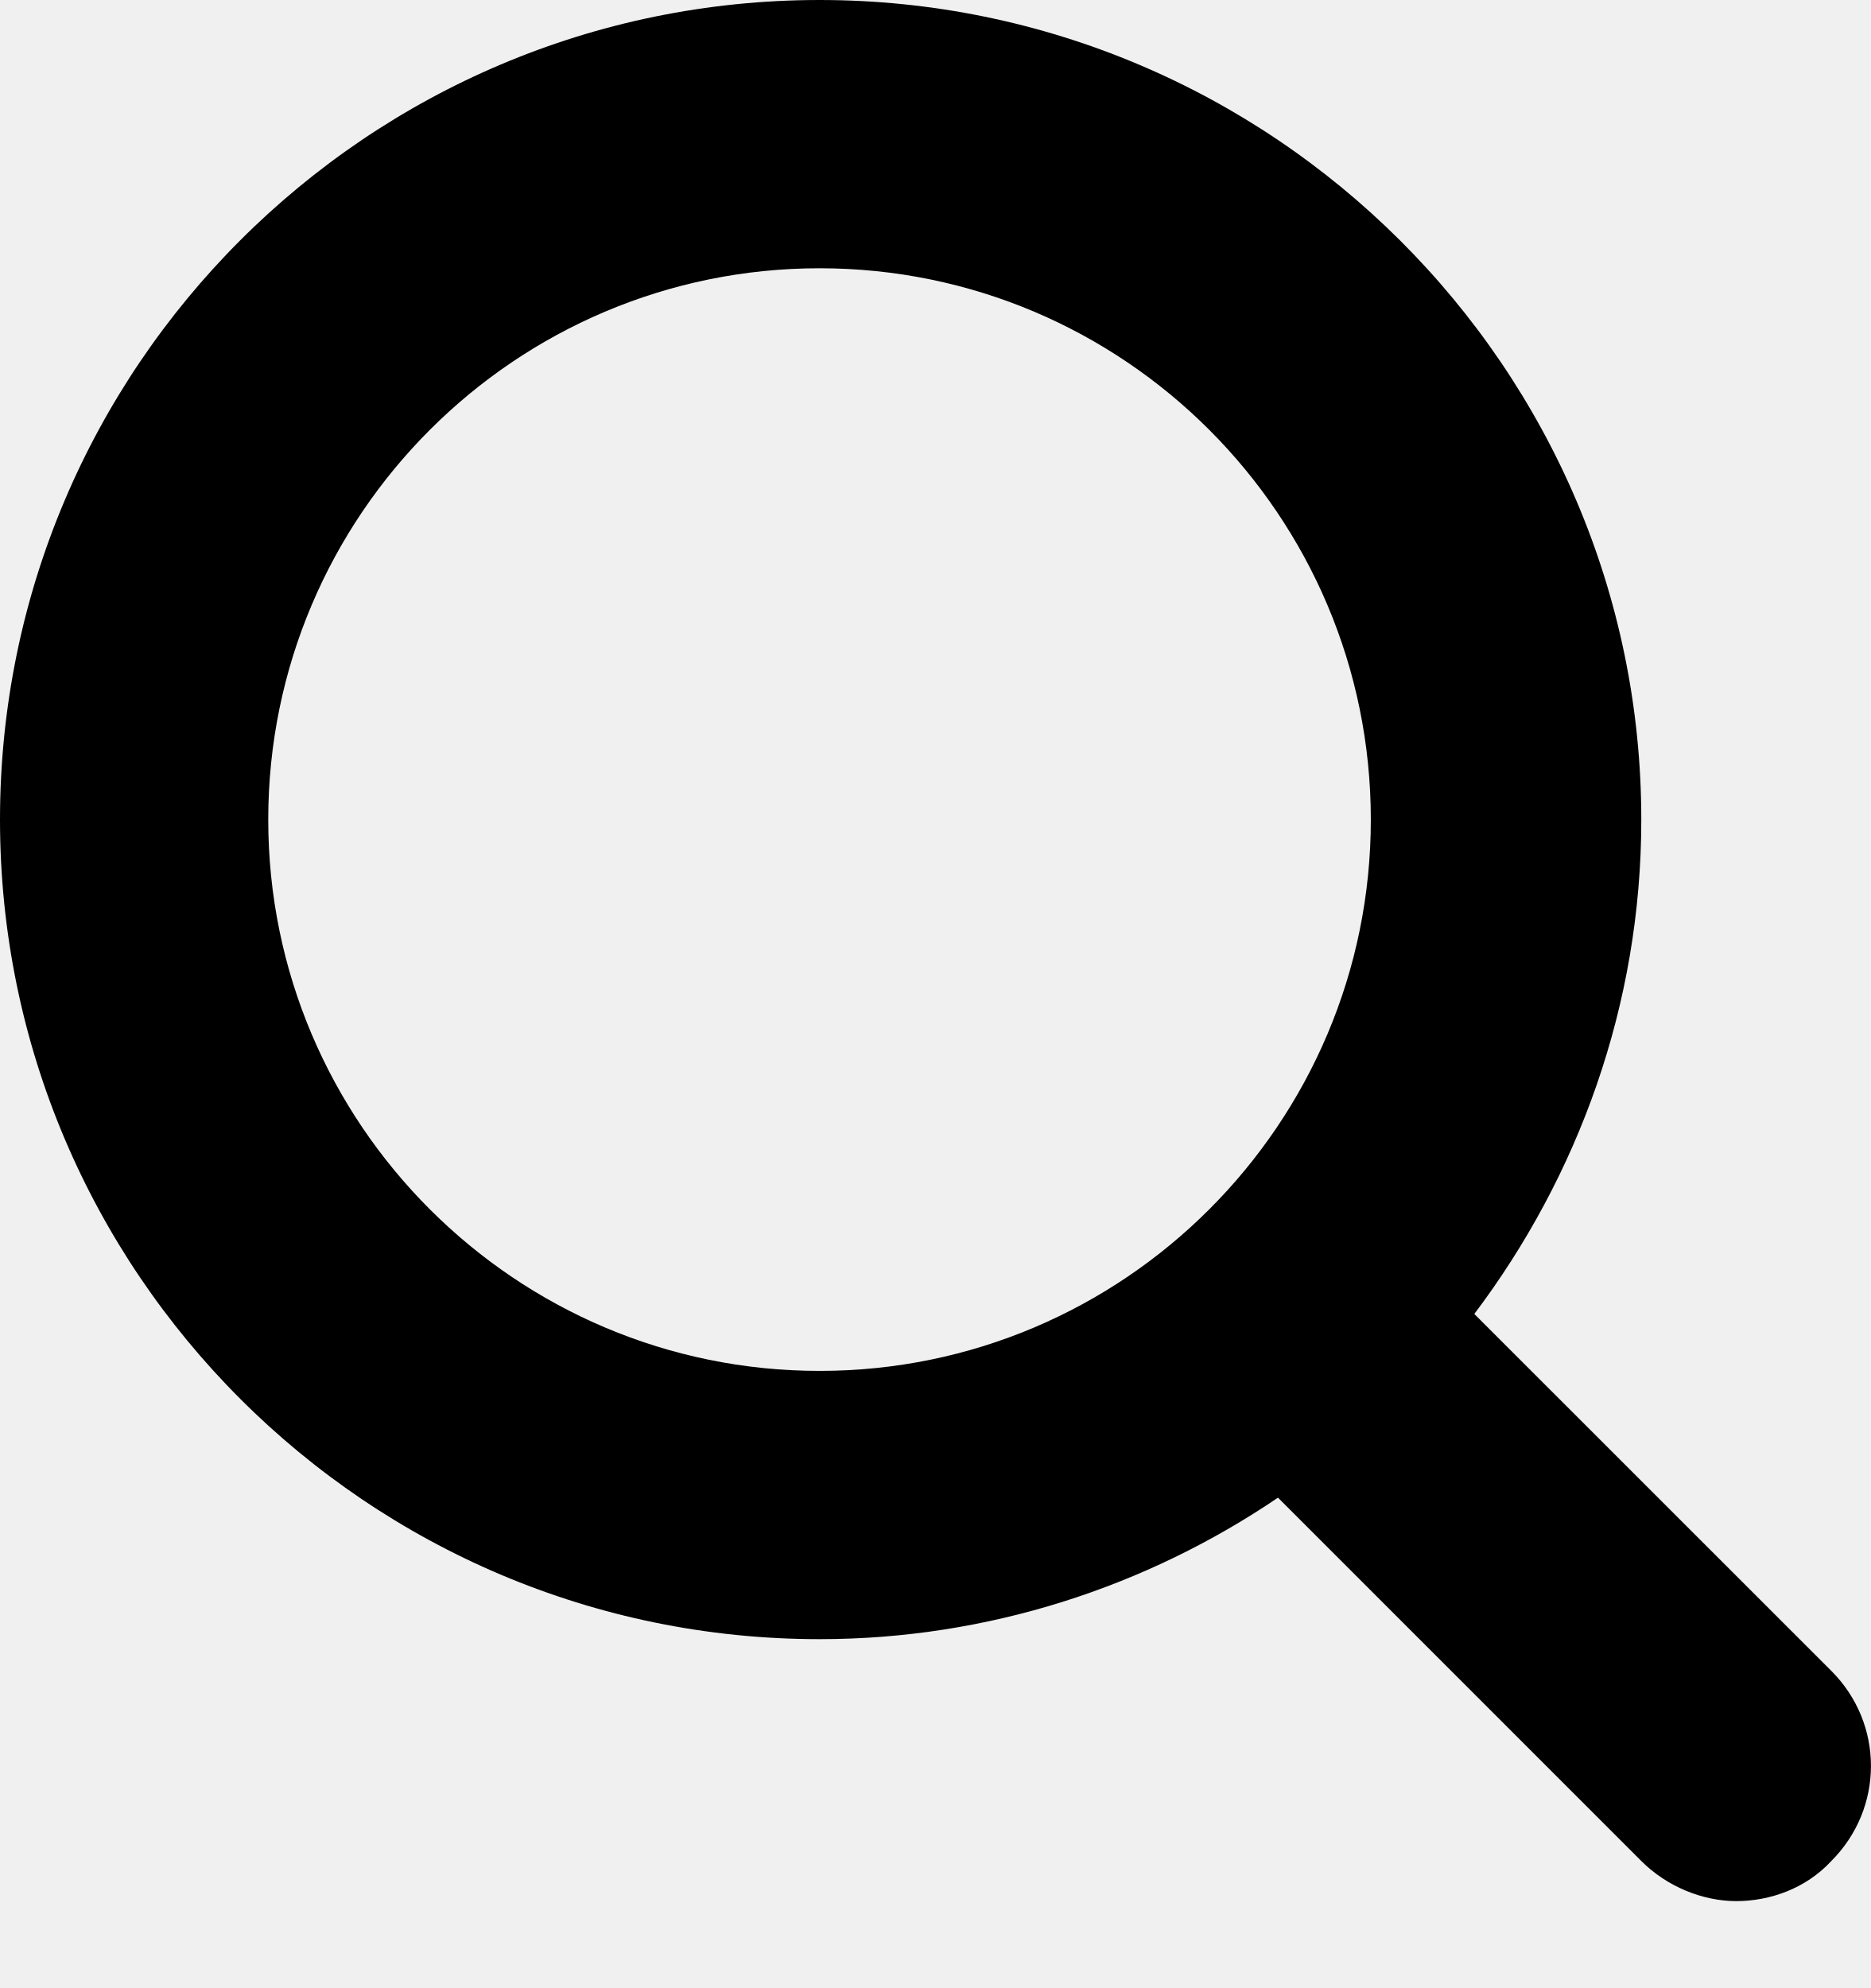
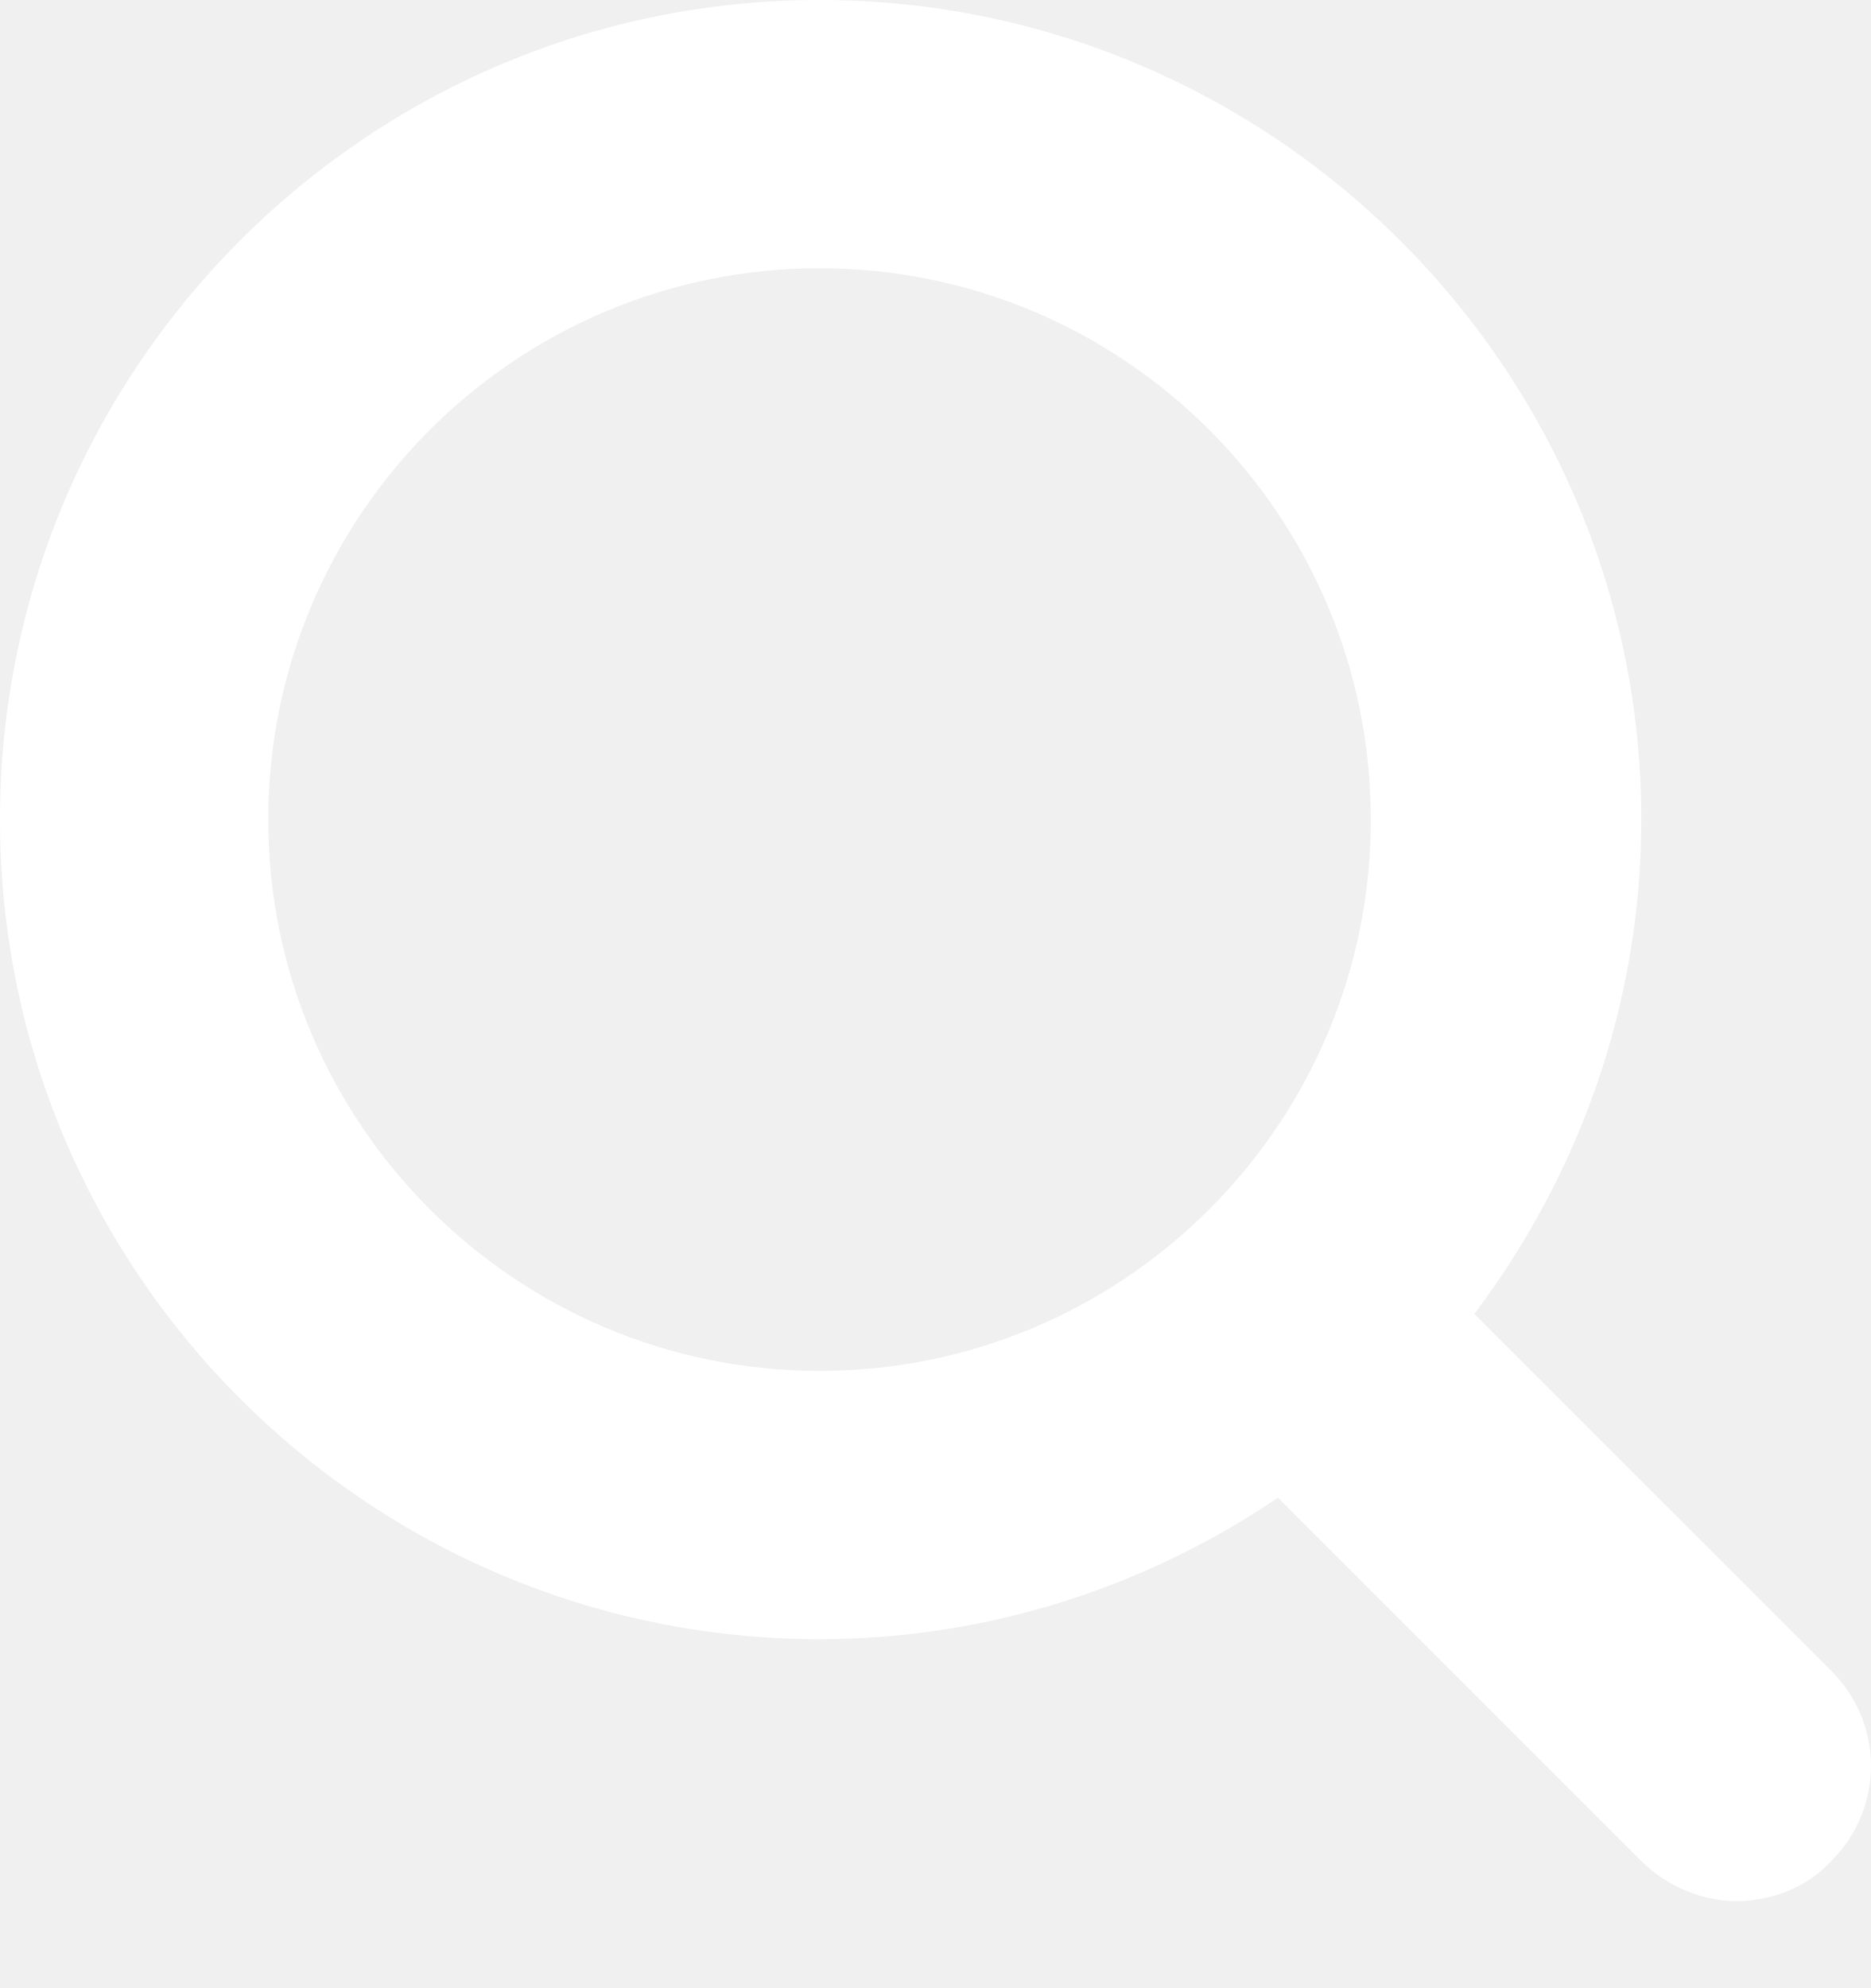
<svg xmlns="http://www.w3.org/2000/svg" width="16" height="17" viewBox="0 0 16 17" fill="none">
-   <path fill-rule="evenodd" clip-rule="evenodd" d="M7.009 11.723C4.408 11.723 2.294 9.61 2.294 7.009C2.294 4.407 4.408 2.294 7.009 2.294C9.61 2.294 11.723 4.407 11.723 7.009C11.723 9.61 9.61 11.723 7.009 11.723ZM12.608 11.236C13.494 10.061 14.036 8.598 14.036 7.009C14.036 3.143 10.874 0 7.009 0C3.143 0 0 3.143 0 7.009C0 10.874 3.143 14.017 7.009 14.017C8.454 14.017 9.809 13.566 10.929 12.807C10.947 12.825 10.947 12.825 10.965 12.843L14.036 15.914C14.252 16.131 14.559 16.257 14.848 16.257C15.137 16.257 15.444 16.149 15.661 15.914C16.113 15.462 16.113 14.74 15.661 14.288L12.608 11.236Z" fill="black" />
+   <path fill-rule="evenodd" clip-rule="evenodd" d="M7.009 11.723C4.408 11.723 2.294 9.61 2.294 7.009C2.294 4.407 4.408 2.294 7.009 2.294C9.61 2.294 11.723 4.407 11.723 7.009C11.723 9.61 9.61 11.723 7.009 11.723ZM12.608 11.236C13.494 10.061 14.036 8.598 14.036 7.009C14.036 3.143 10.874 0 7.009 0C3.143 0 0 3.143 0 7.009C0 10.874 3.143 14.017 7.009 14.017C8.454 14.017 9.809 13.566 10.929 12.807C10.947 12.825 10.947 12.825 10.965 12.843L14.036 15.914C14.252 16.131 14.559 16.257 14.848 16.257C15.137 16.257 15.444 16.149 15.661 15.914C16.113 15.462 16.113 14.74 15.661 14.288L12.608 11.236Z" fill="white" />
</svg>
